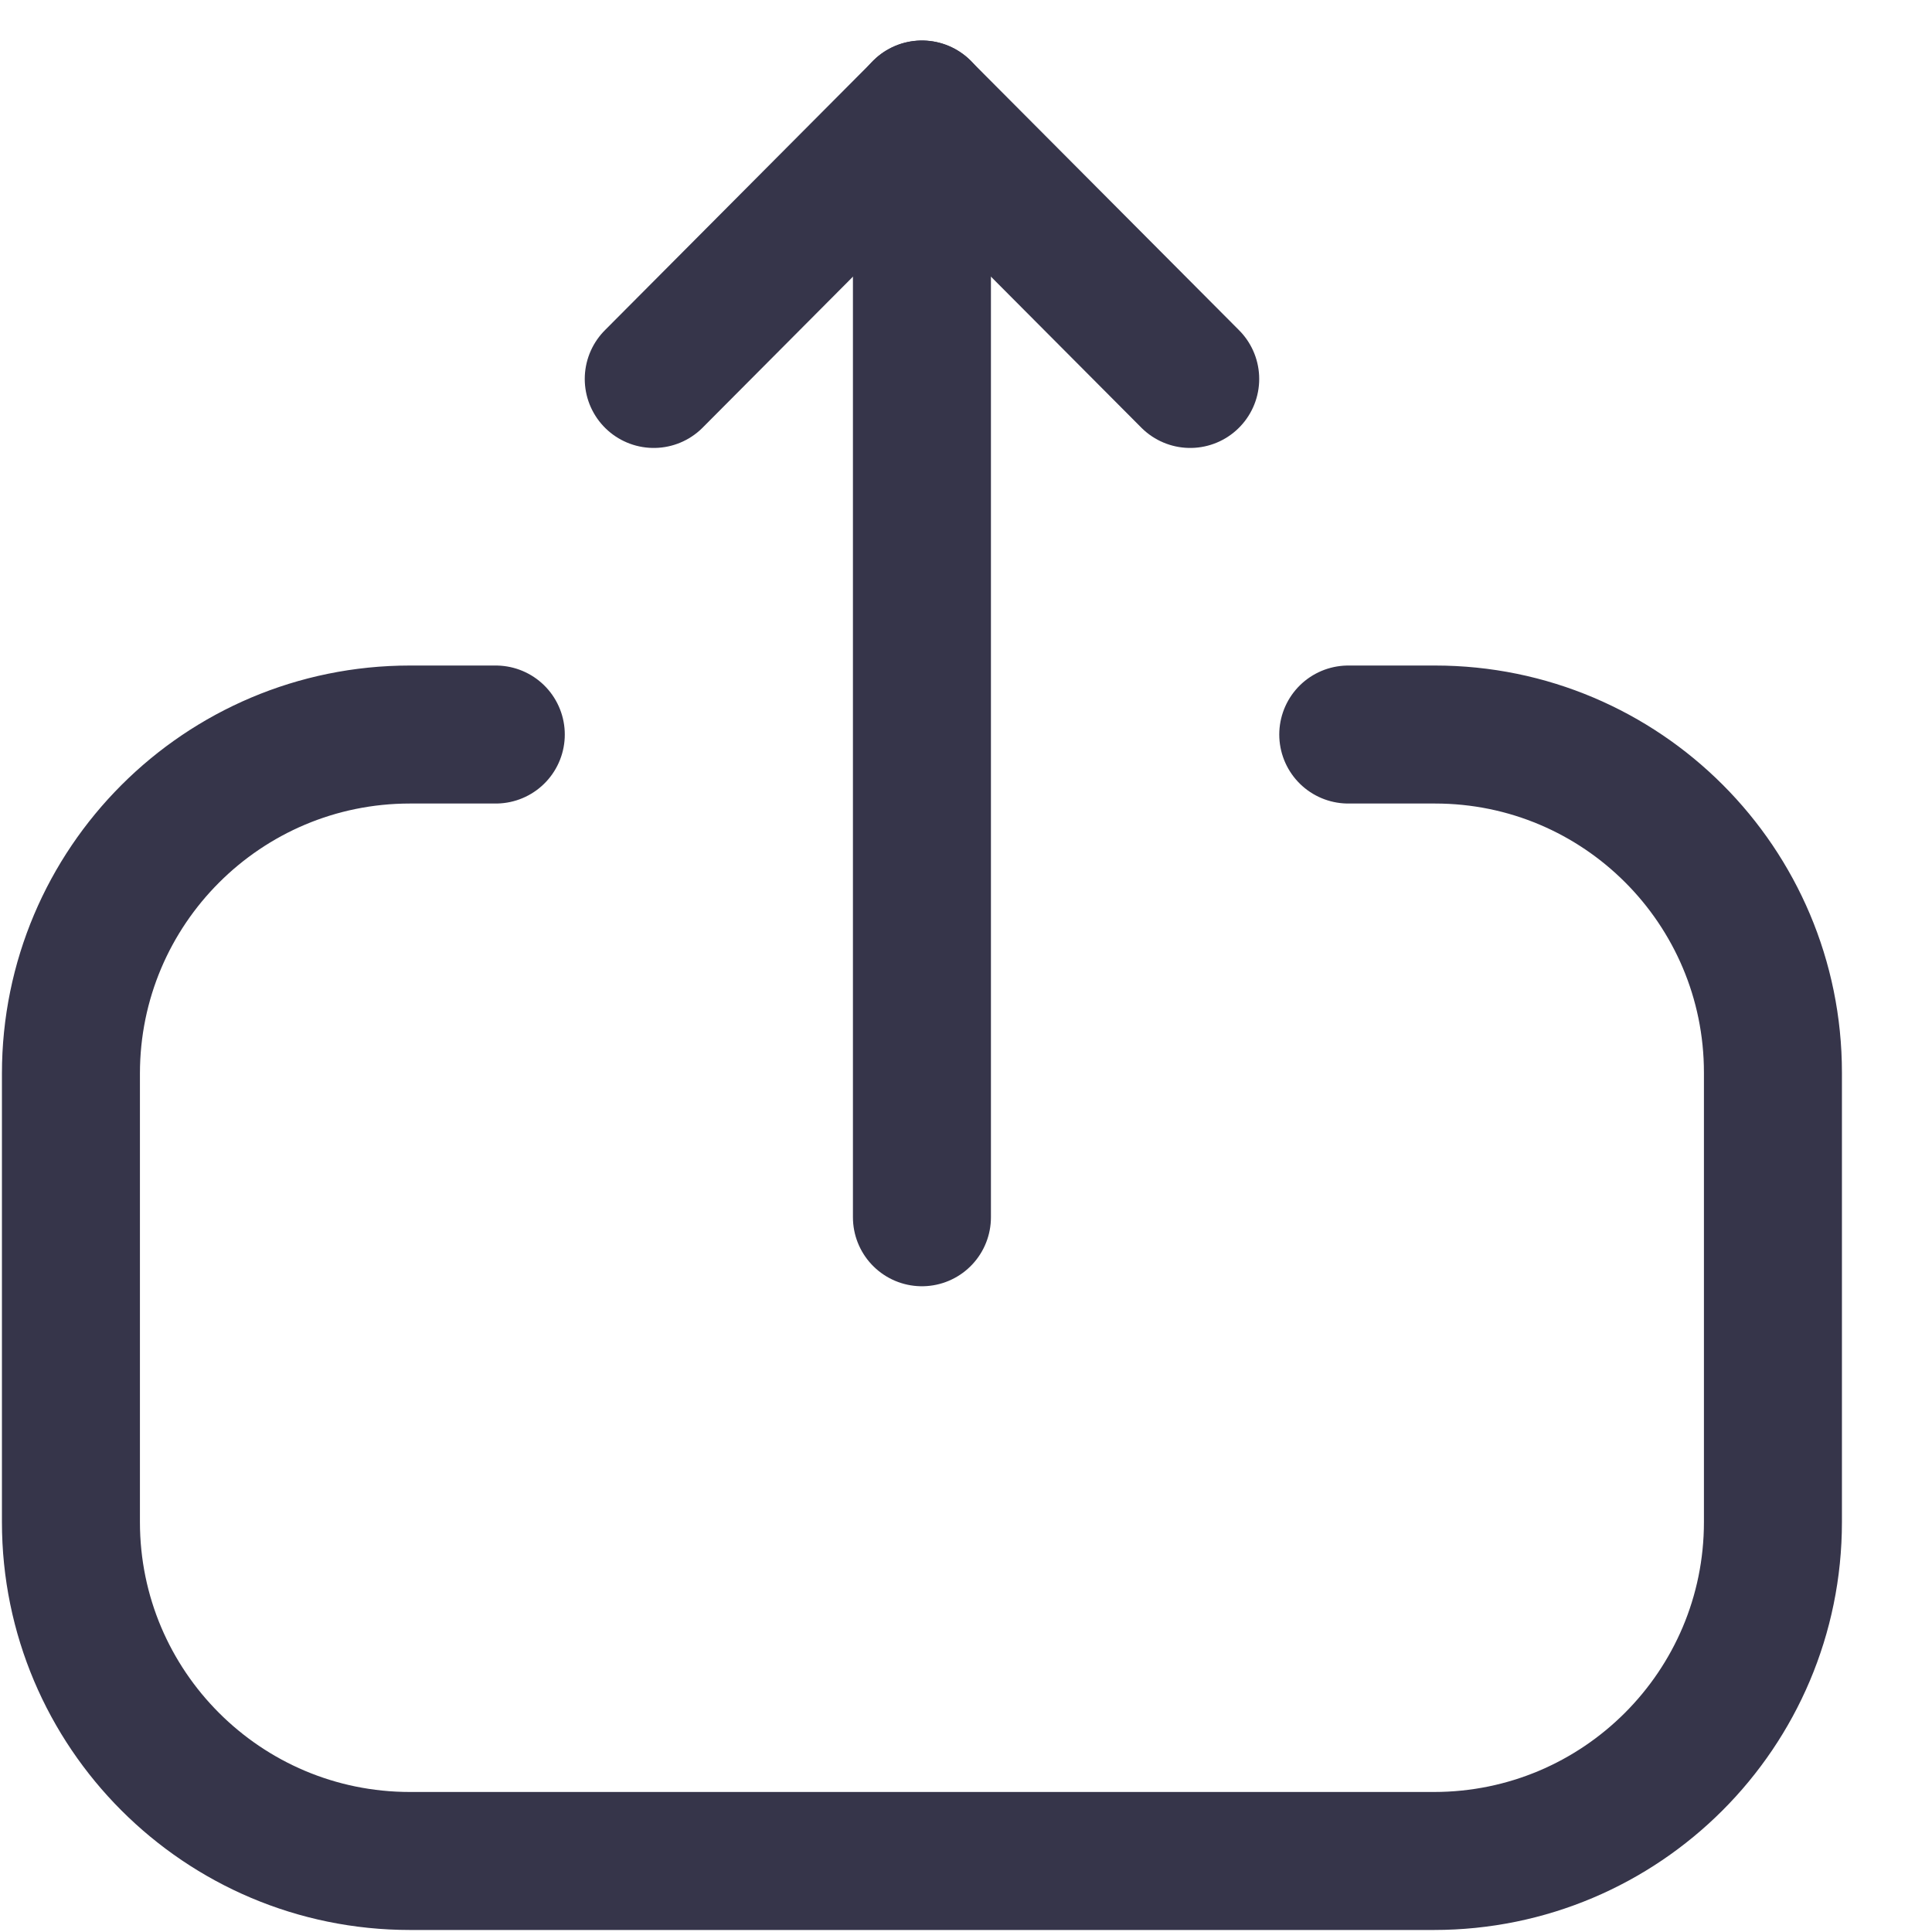
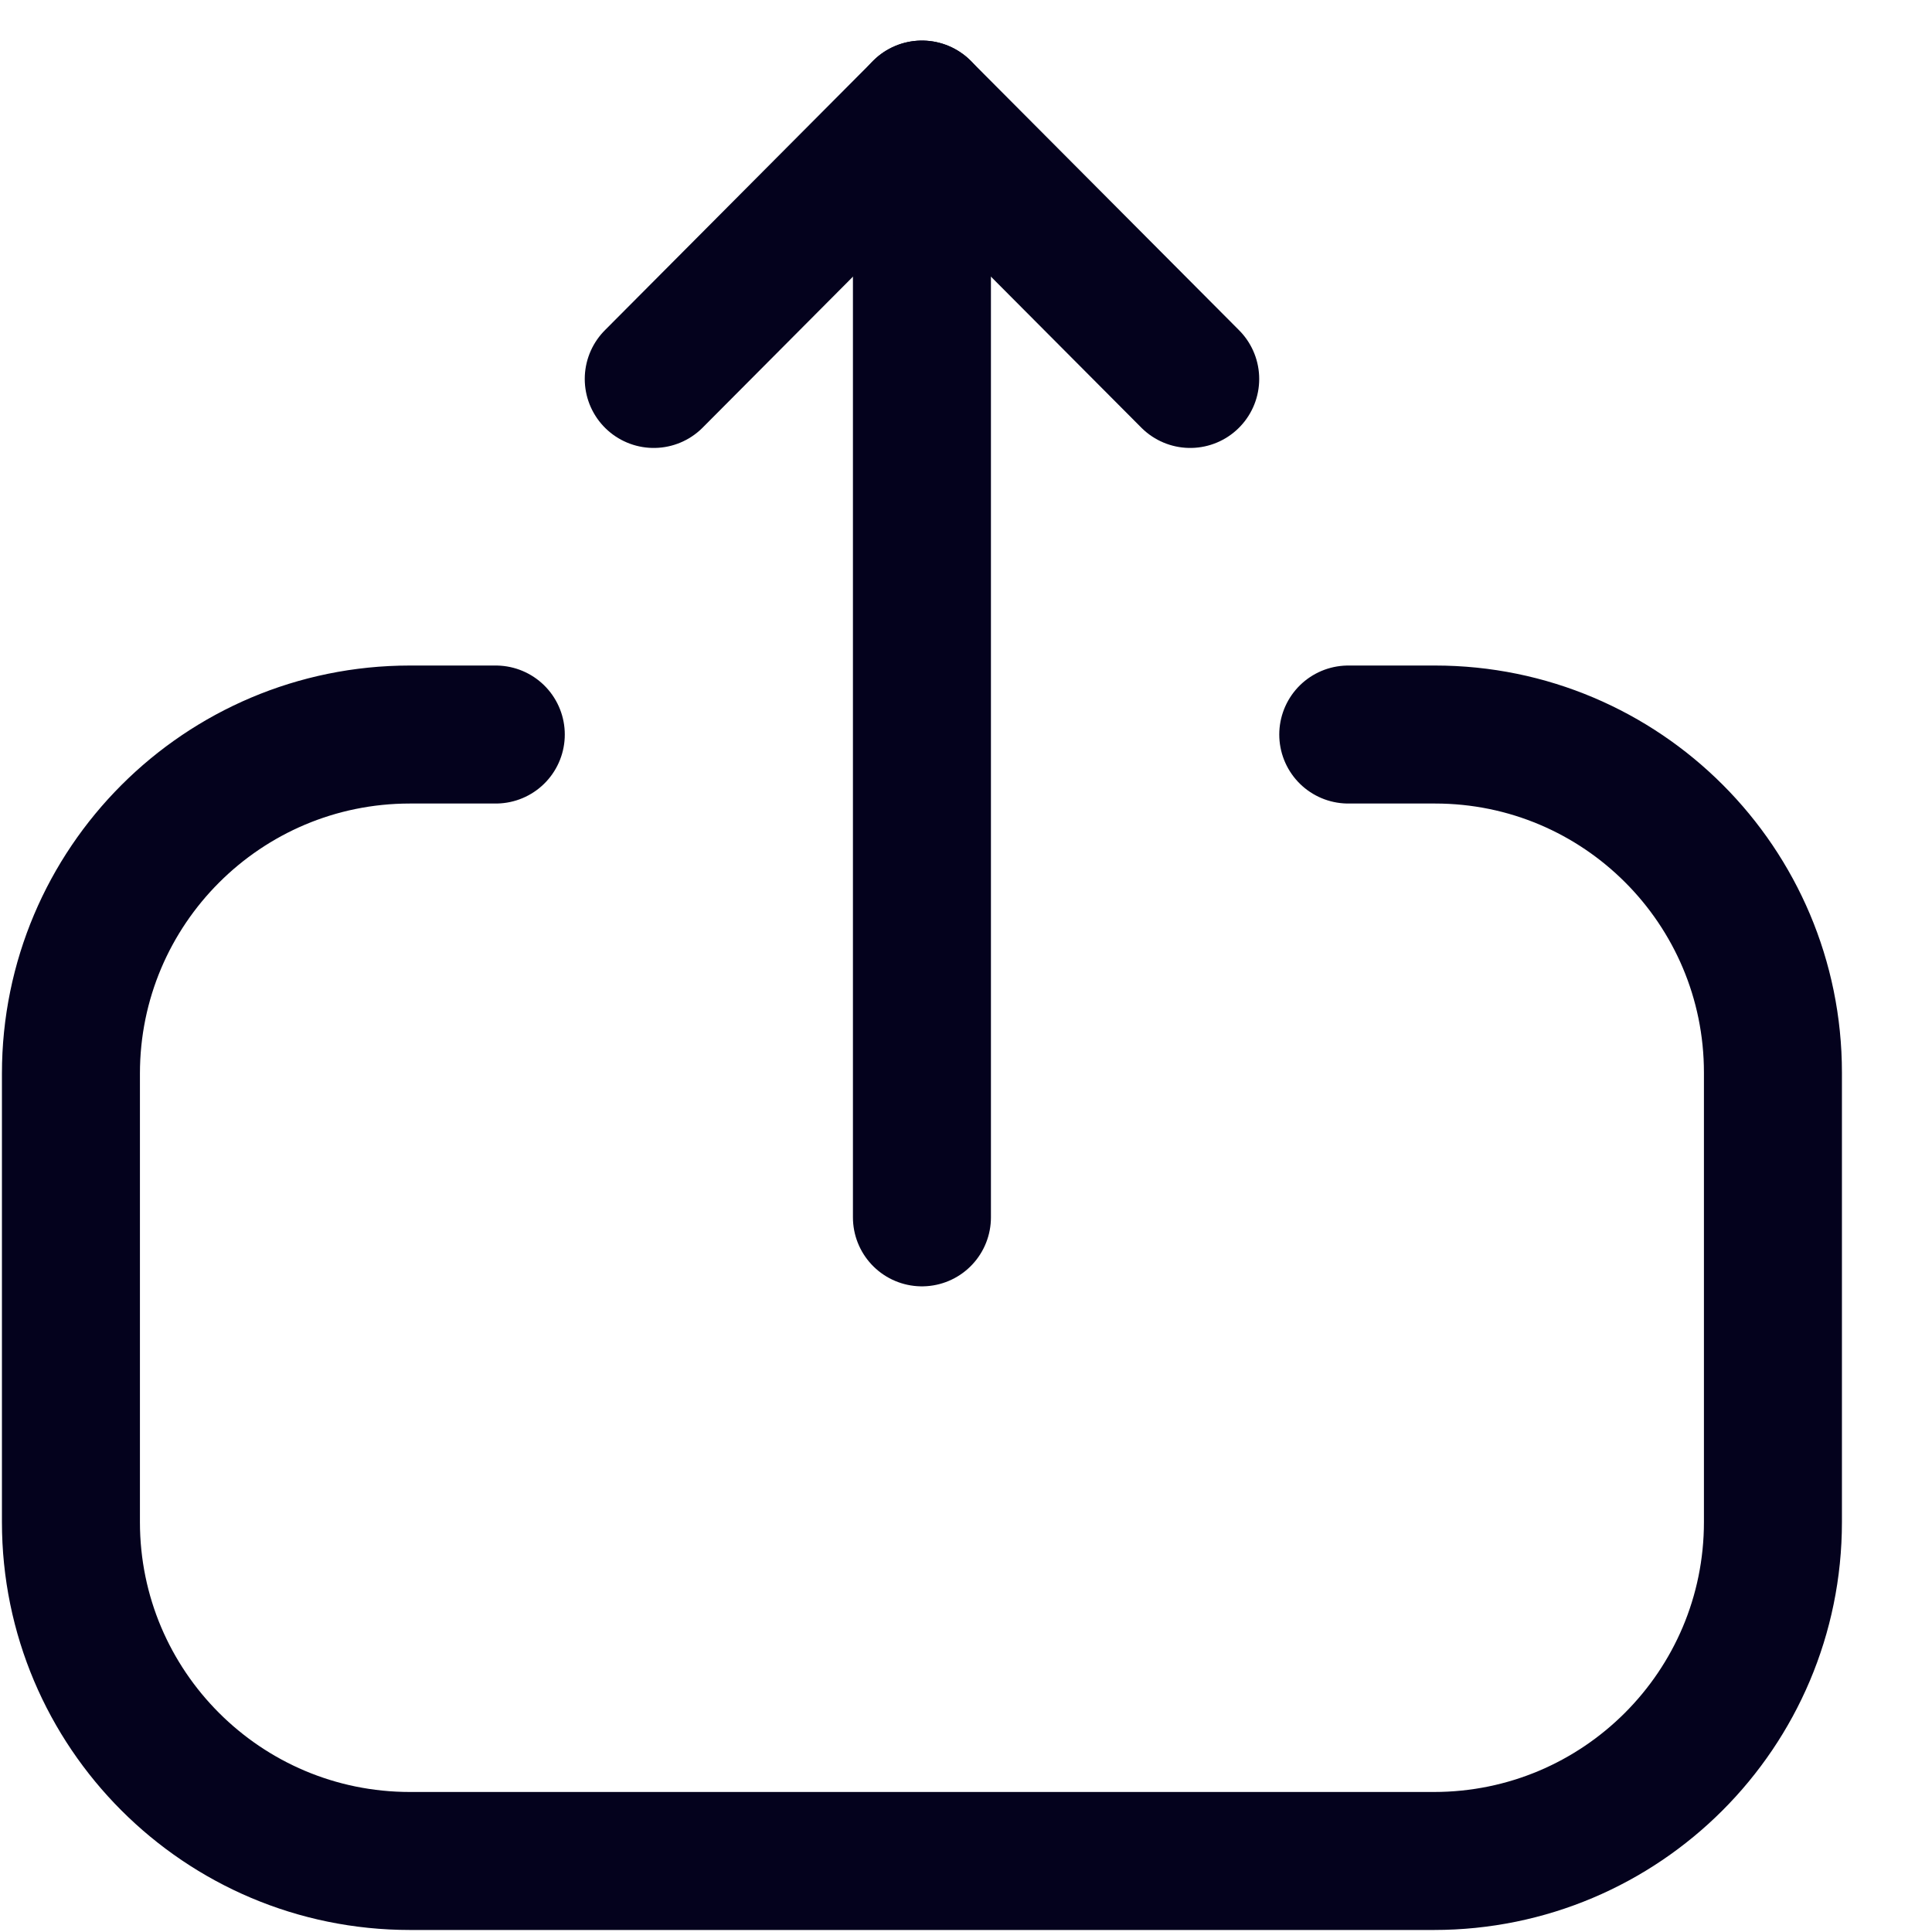
<svg xmlns="http://www.w3.org/2000/svg" width="21" height="21" viewBox="0 0 21 21" fill="none">
-   <path d="M5.389 7.984H4.456C2.421 7.984 0.771 9.634 0.771 11.669L0.771 16.544C0.771 18.578 2.421 20.228 4.456 20.228H15.586C17.622 20.228 19.271 18.578 19.271 16.544V11.659C19.271 9.63 17.627 7.984 15.598 7.984L14.655 7.984" stroke="#36354A" stroke-width="1.5" stroke-linecap="round" stroke-linejoin="round" />
-   <path d="M10.021 1.19V13.231" stroke="#36354A" stroke-width="1.5" stroke-linecap="round" stroke-linejoin="round" />
-   <path d="M7.106 4.119L10.021 1.191L12.937 4.119" stroke="#36354A" stroke-width="1.5" stroke-linecap="round" stroke-linejoin="round" />
+   <path d="M5.389 7.984H4.456C2.421 7.984 0.771 9.634 0.771 11.669L0.771 16.544C0.771 18.578 2.421 20.228 4.456 20.228H15.586C17.622 20.228 19.271 18.578 19.271 16.544V11.659C19.271 9.63 17.627 7.984 15.598 7.984L14.655 7.984" stroke="#04021D" stroke-width="1.5" stroke-linecap="round" stroke-linejoin="round" />
+   <path d="M10.021 1.191V13.232" stroke="#04021D" stroke-width="1.5" stroke-linecap="round" stroke-linejoin="round" />
+   <path d="M7.106 4.119L10.021 1.191L12.937 4.119" stroke="#04021D" stroke-width="1.5" stroke-linecap="round" stroke-linejoin="round" />
</svg>
